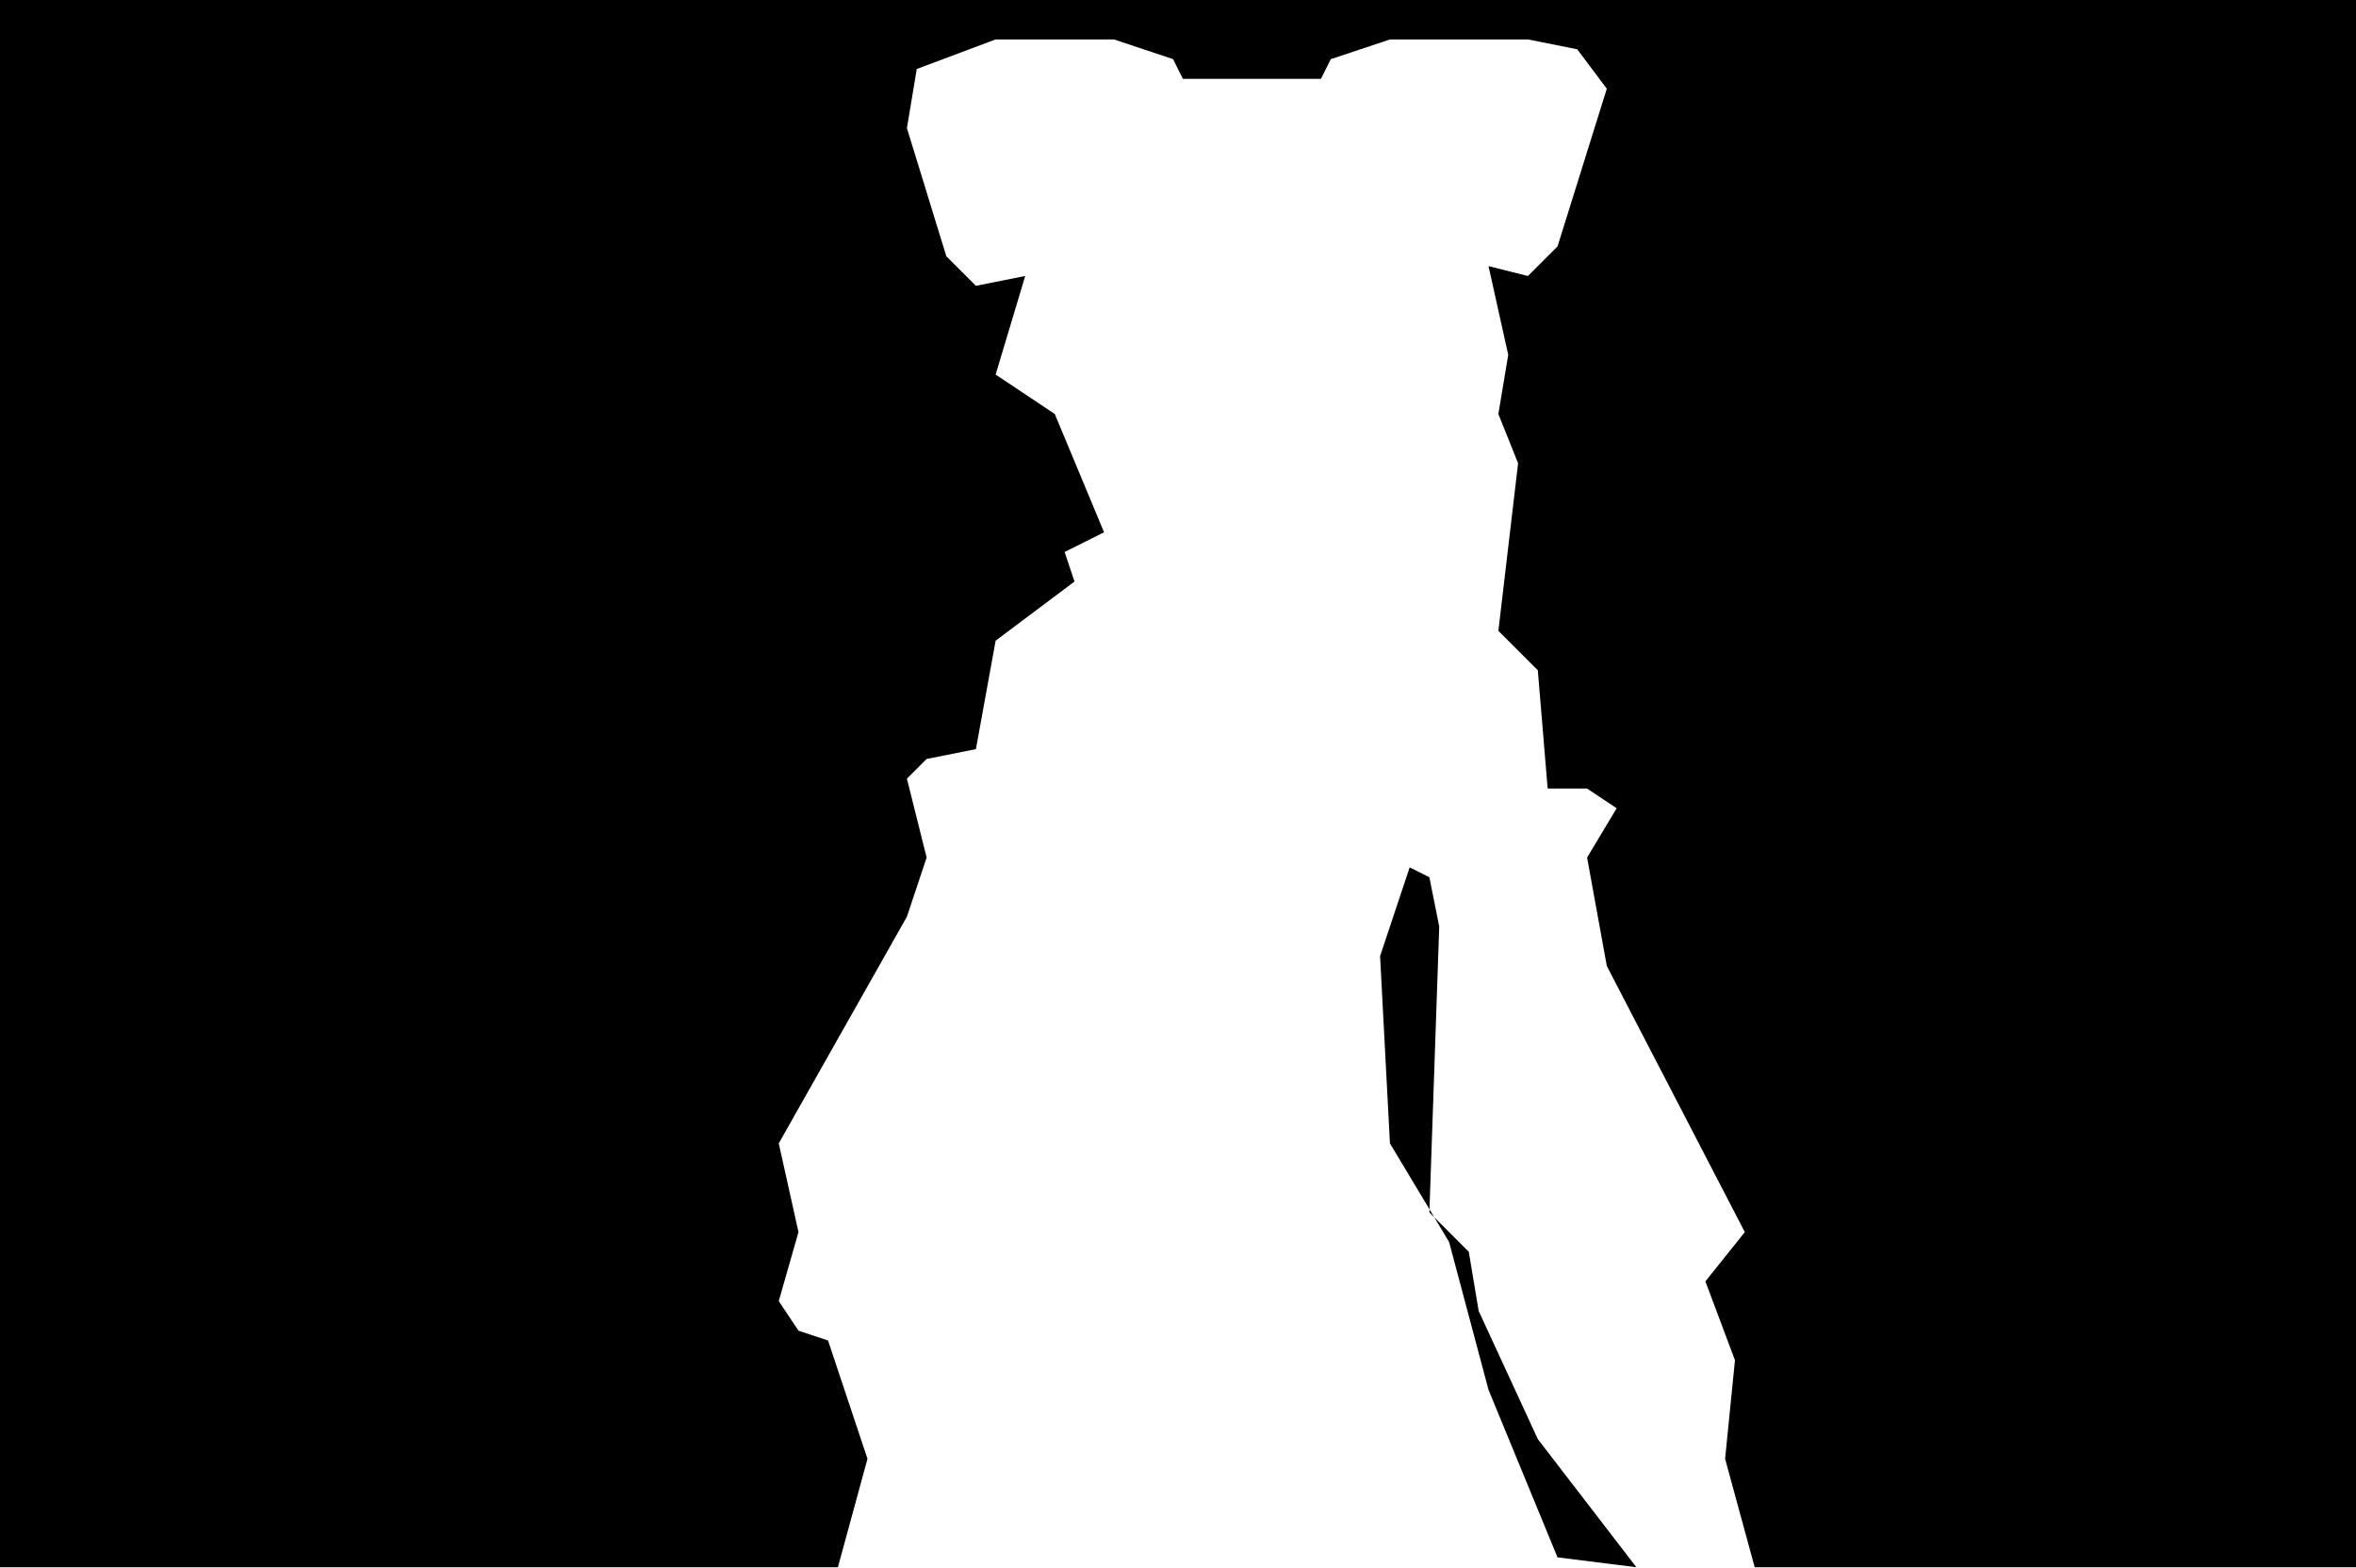
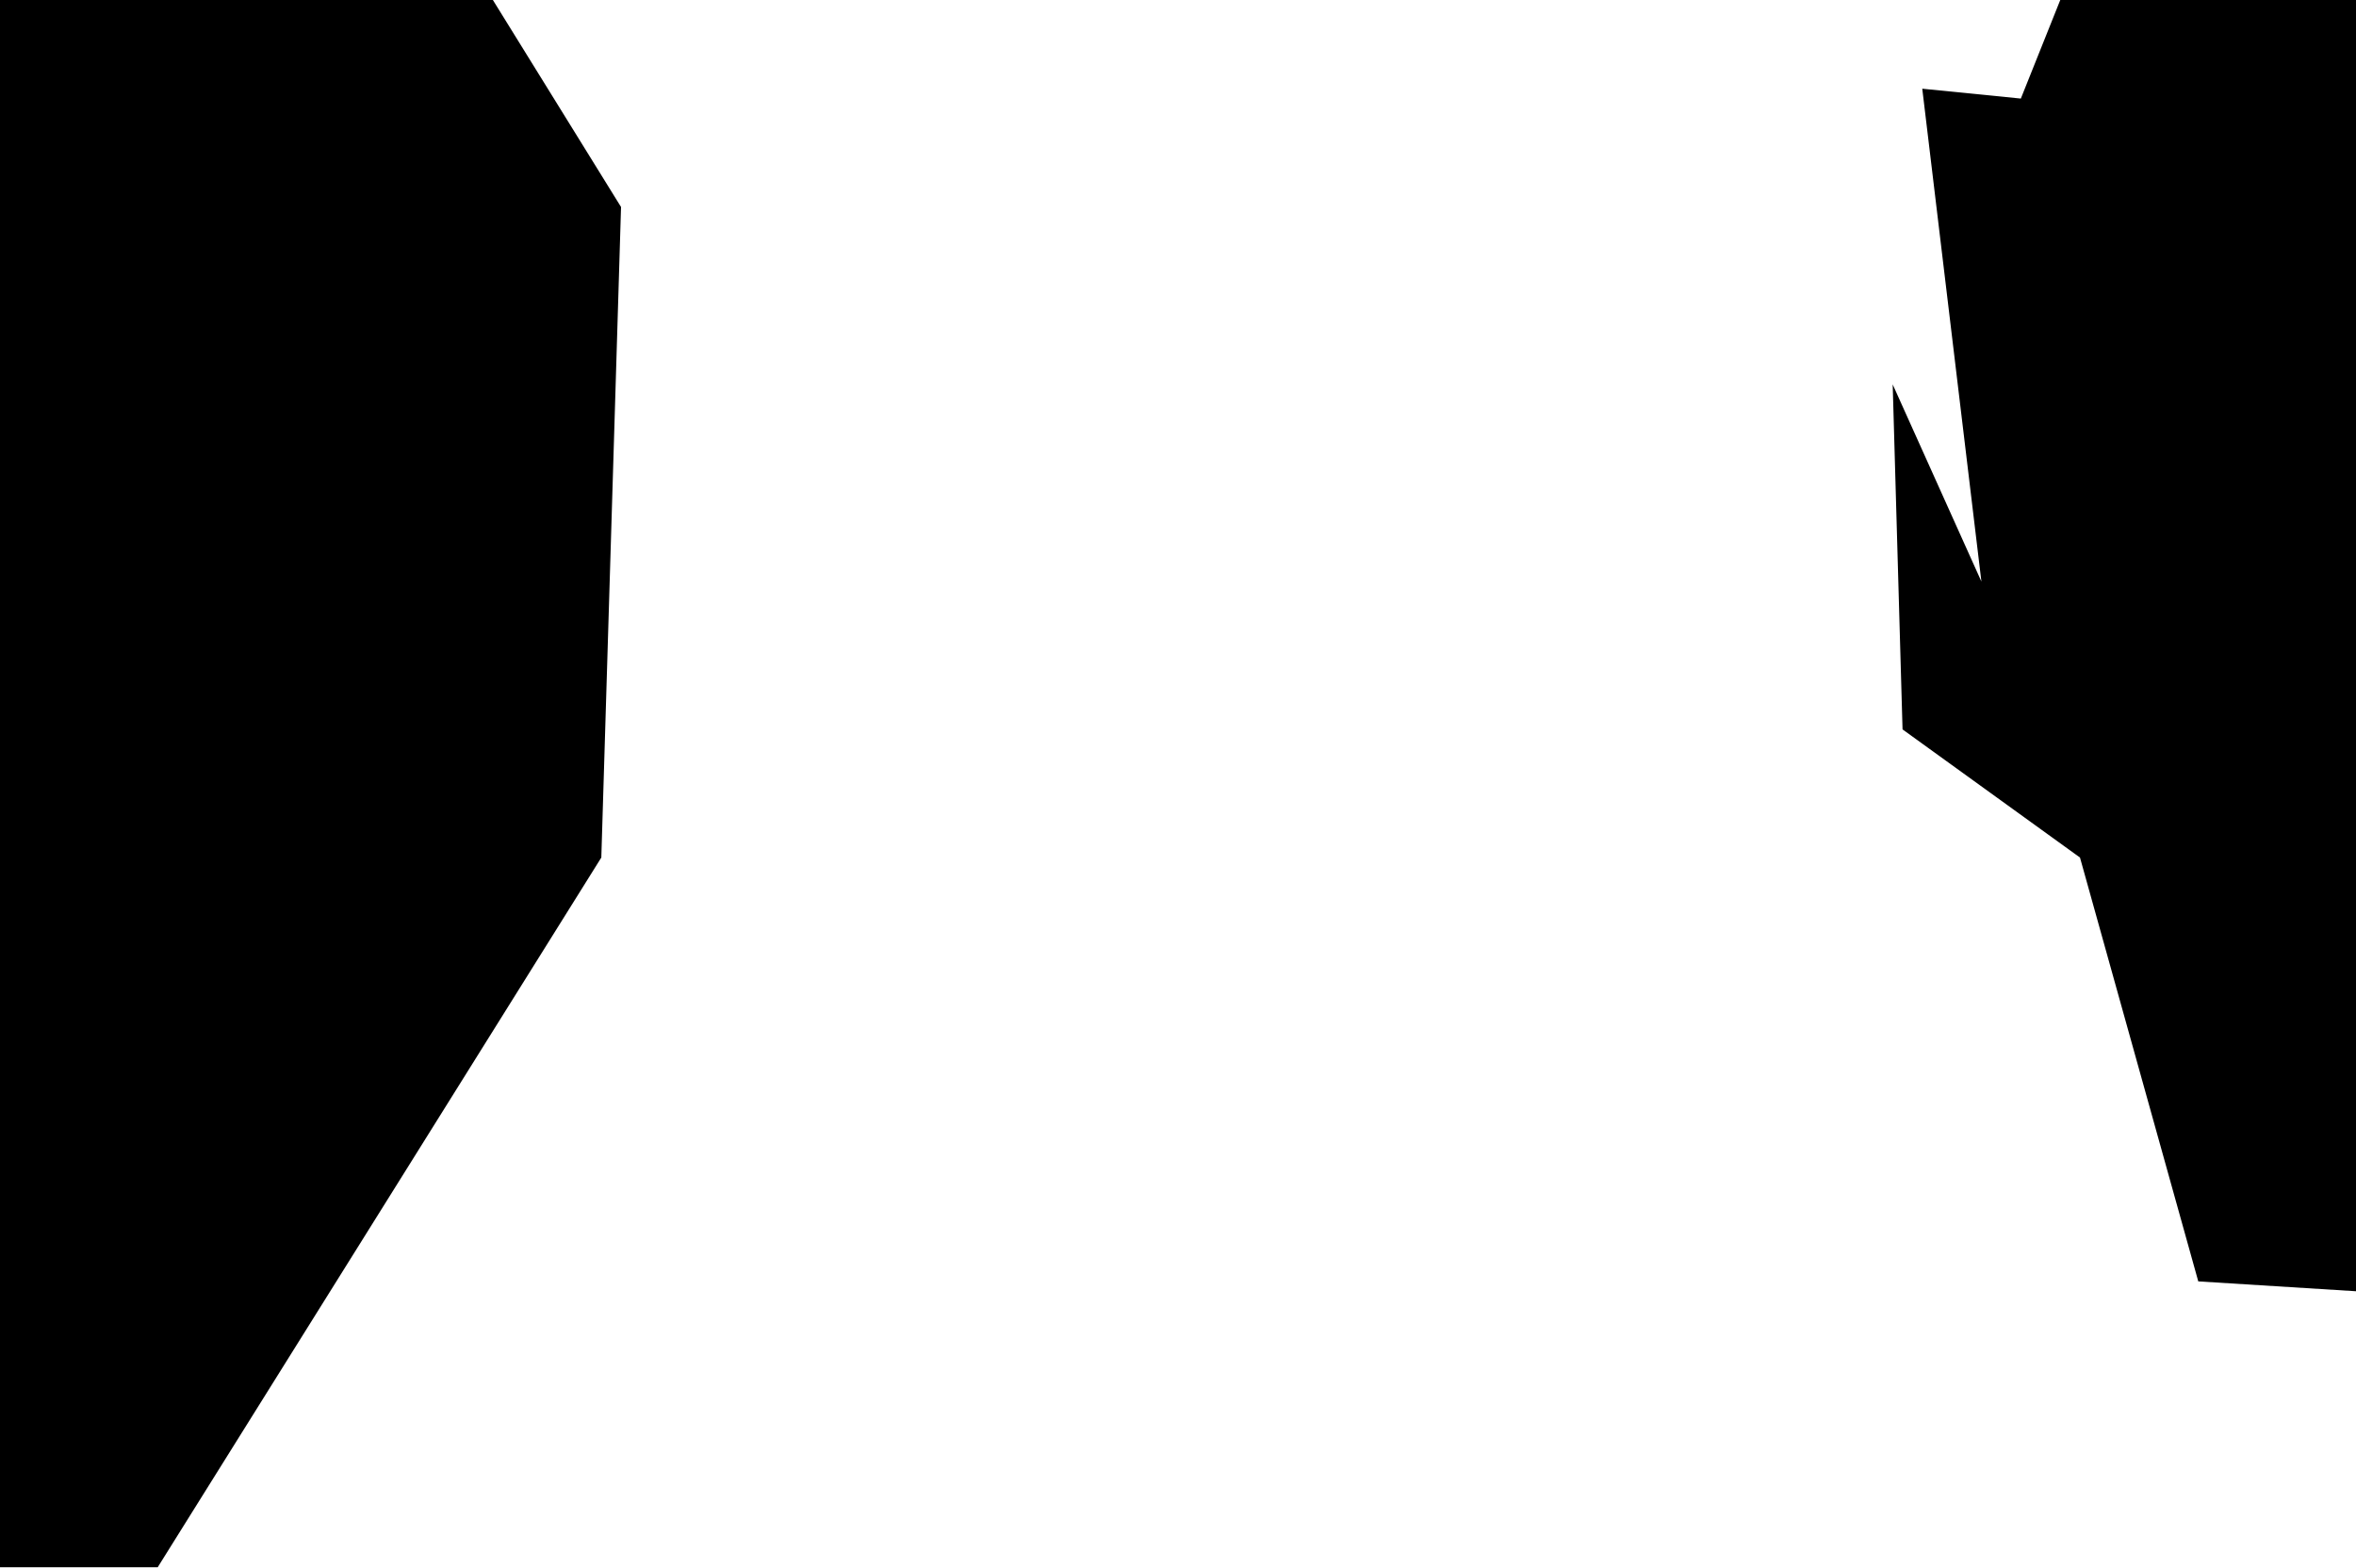
<svg xmlns="http://www.w3.org/2000/svg">
-   <polygon points="143,88 140,97 141,116 147,126 151,141 158,158 166,159 156,146 150,133 149,127 145,123 146,94 145,89" fill="black" />
-   <polygon points="144,79 145,81" fill="black" />
-   <polygon points="0,0 0,159 85,159 88,148 84,136 81,135 79,132 81,125 79,116 92,93 94,87 92,79 94,77 99,76 101,65 109,59 108,56 112,54 107,42 101,38 104,28 99,29 96,26 92,13 93,7 101,4 113,4 119,6 120,8 134,8 135,6 141,4 155,4 160,5 163,9 158,25 155,28 151,27 153,36 152,42 154,47 152,64 156,68 157,80 161,80 164,82 161,87 163,98 177,125 173,130 176,138 175,148 178,159 239,159 239,0" fill="black" />
+   <polygon points="239,154" fill="black" />
+   <polygon points="73,69" fill="black" />
+   <polygon points="79,39 77,60" fill="black" />
+   <polygon points="209,0 205,10 195,9 201,59 192,39 193,74 211,87 223,130 239,131 239,0" fill="black" />
+   <polygon points="50,0 0,0 0,159 16,159 61,87 63,21" fill="black" />
</svg>
